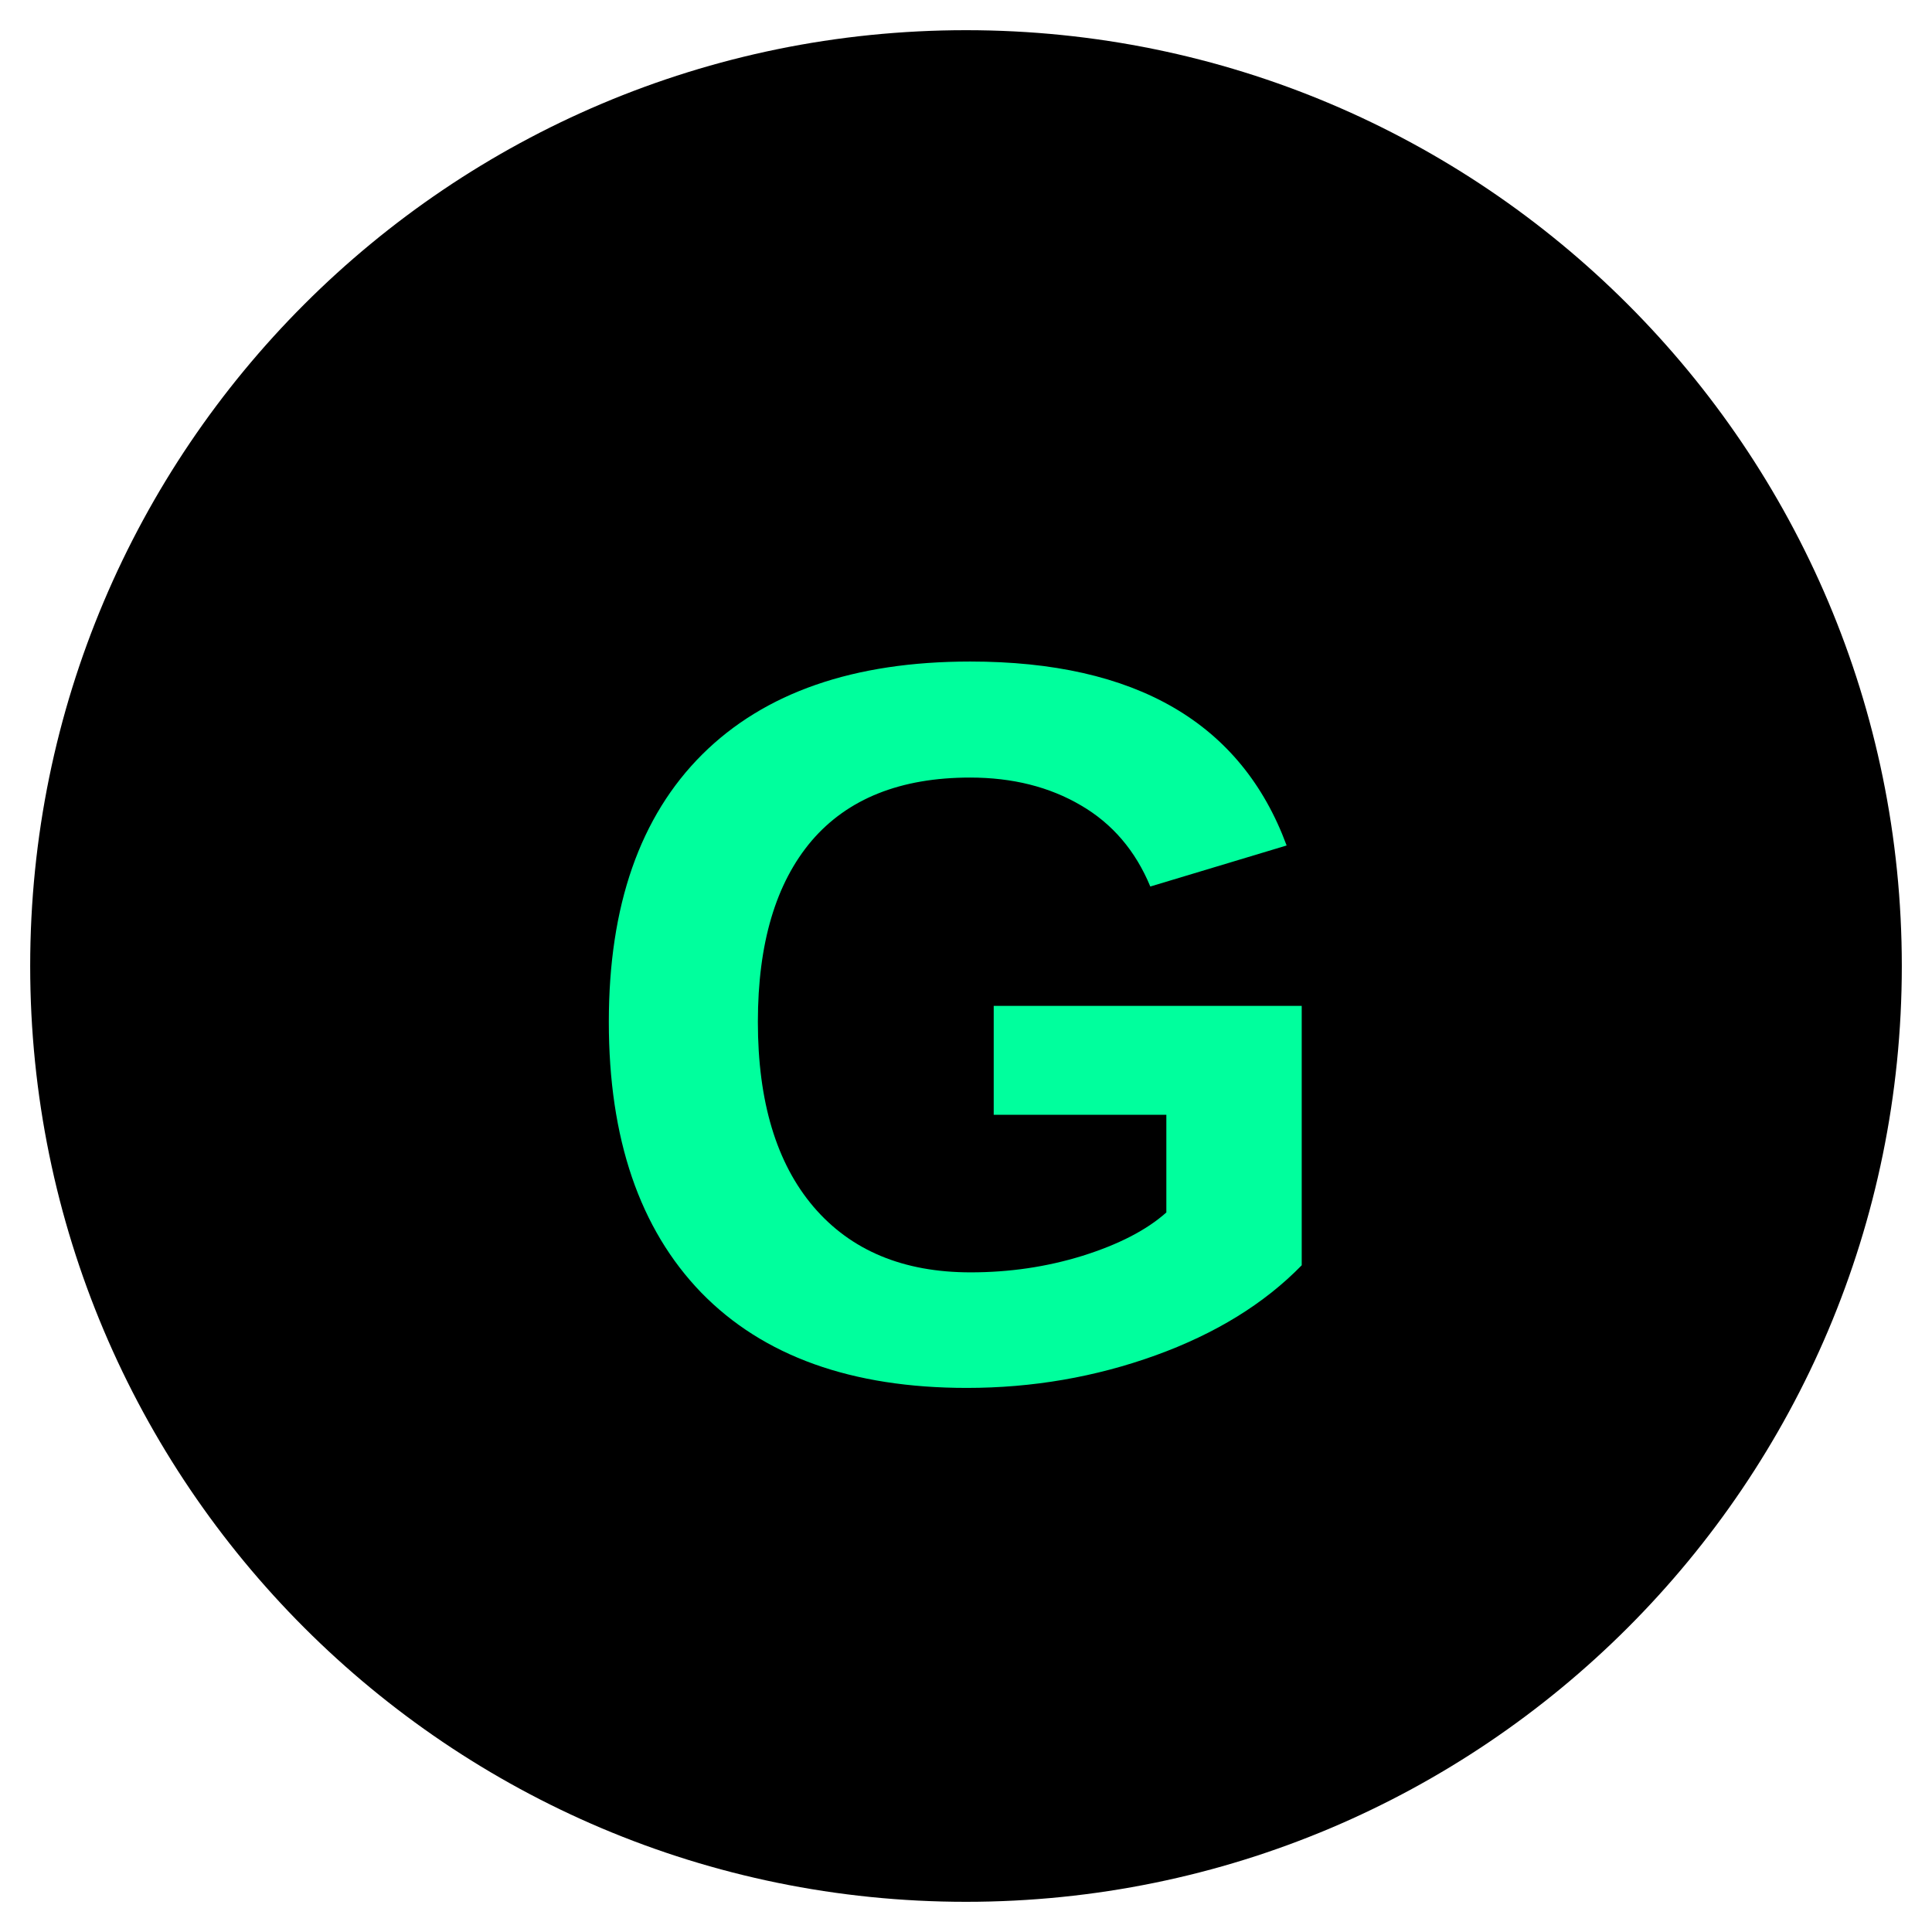
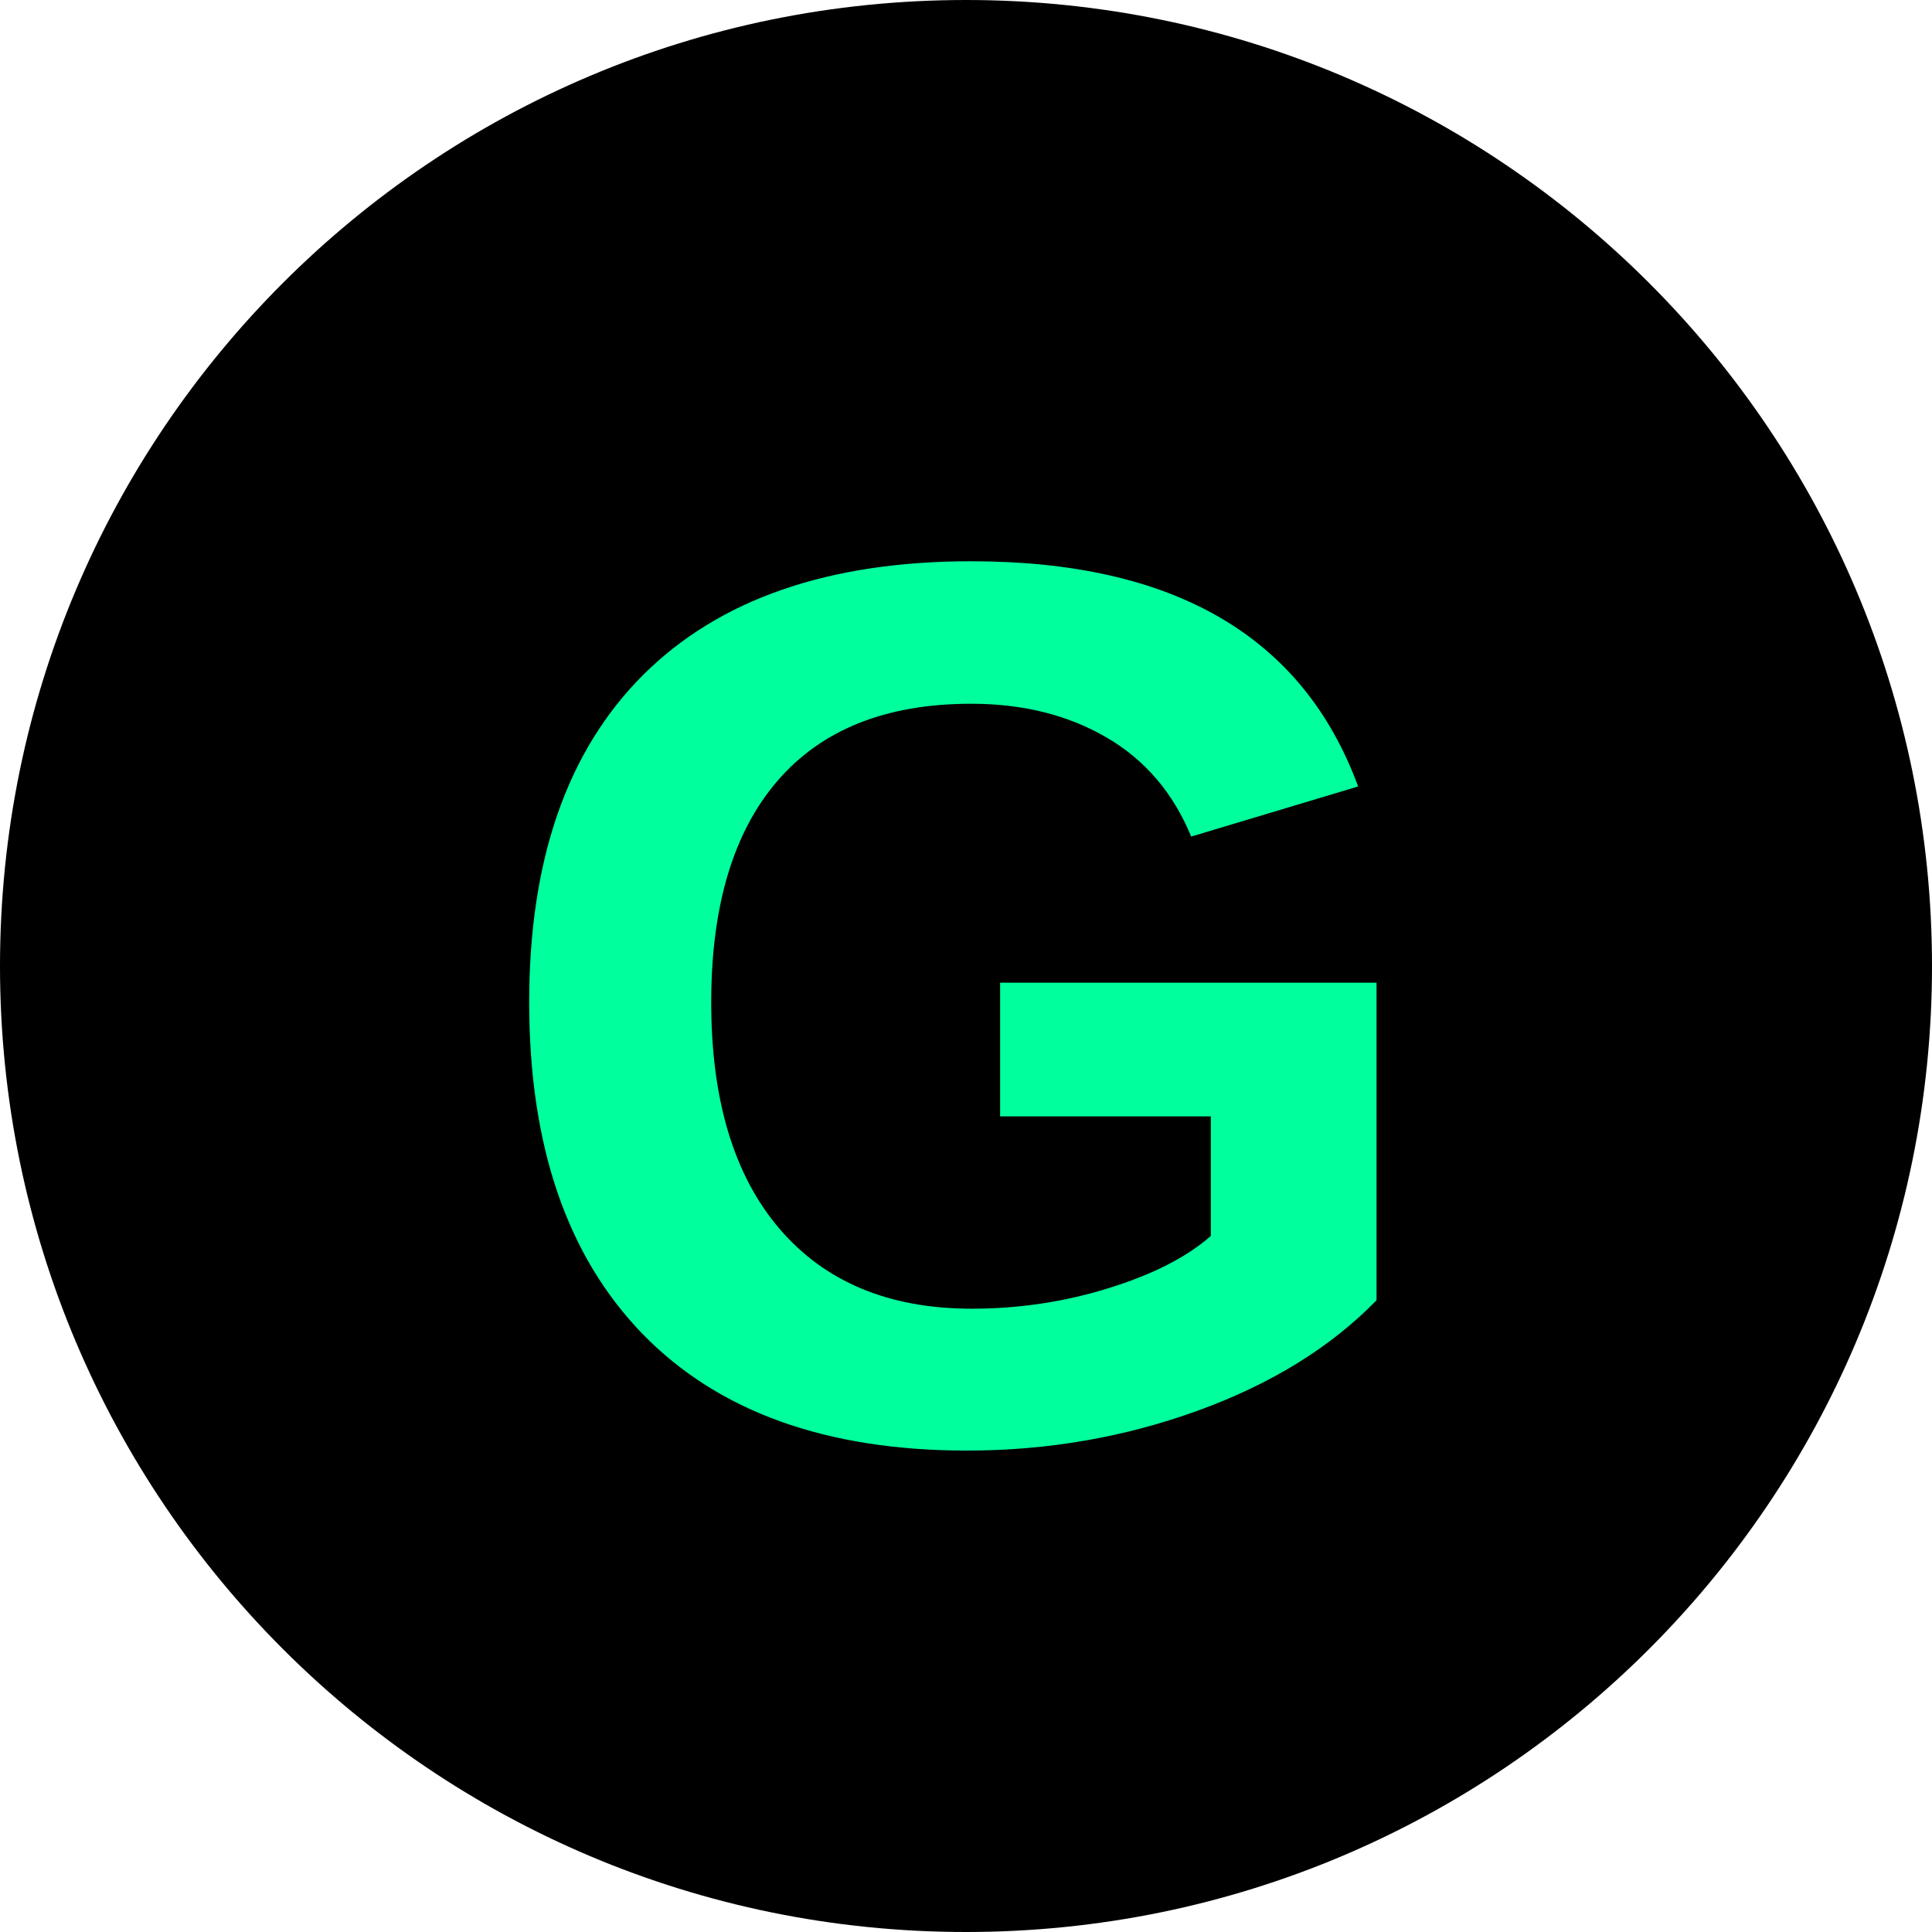
- <svg xmlns="http://www.w3.org/2000/svg" viewBox="0 0 64 64" width="64" height="64">
-   <circle cx="32" cy="32" r="31" fill="#000000" />
-   <text x="32" y="36" font-family="Rubik, Arial, Helvetica, sans-serif" font-size="34" font-weight="800" fill="#00ff9d" text-anchor="middle" dominant-baseline="middle">G</text>
+ <svg xmlns="http://www.w3.org/2000/svg" viewBox="0 0 100 100" width="100" height="100">
+   <circle cx="50" cy="50" r="50" fill="#000000" />
+   <text x="50" y="56" font-family="Arial, Helvetica, sans-serif" font-size="65" font-weight="bold" fill="#00ff9d" text-anchor="middle" dominant-baseline="middle">G</text>
</svg>
